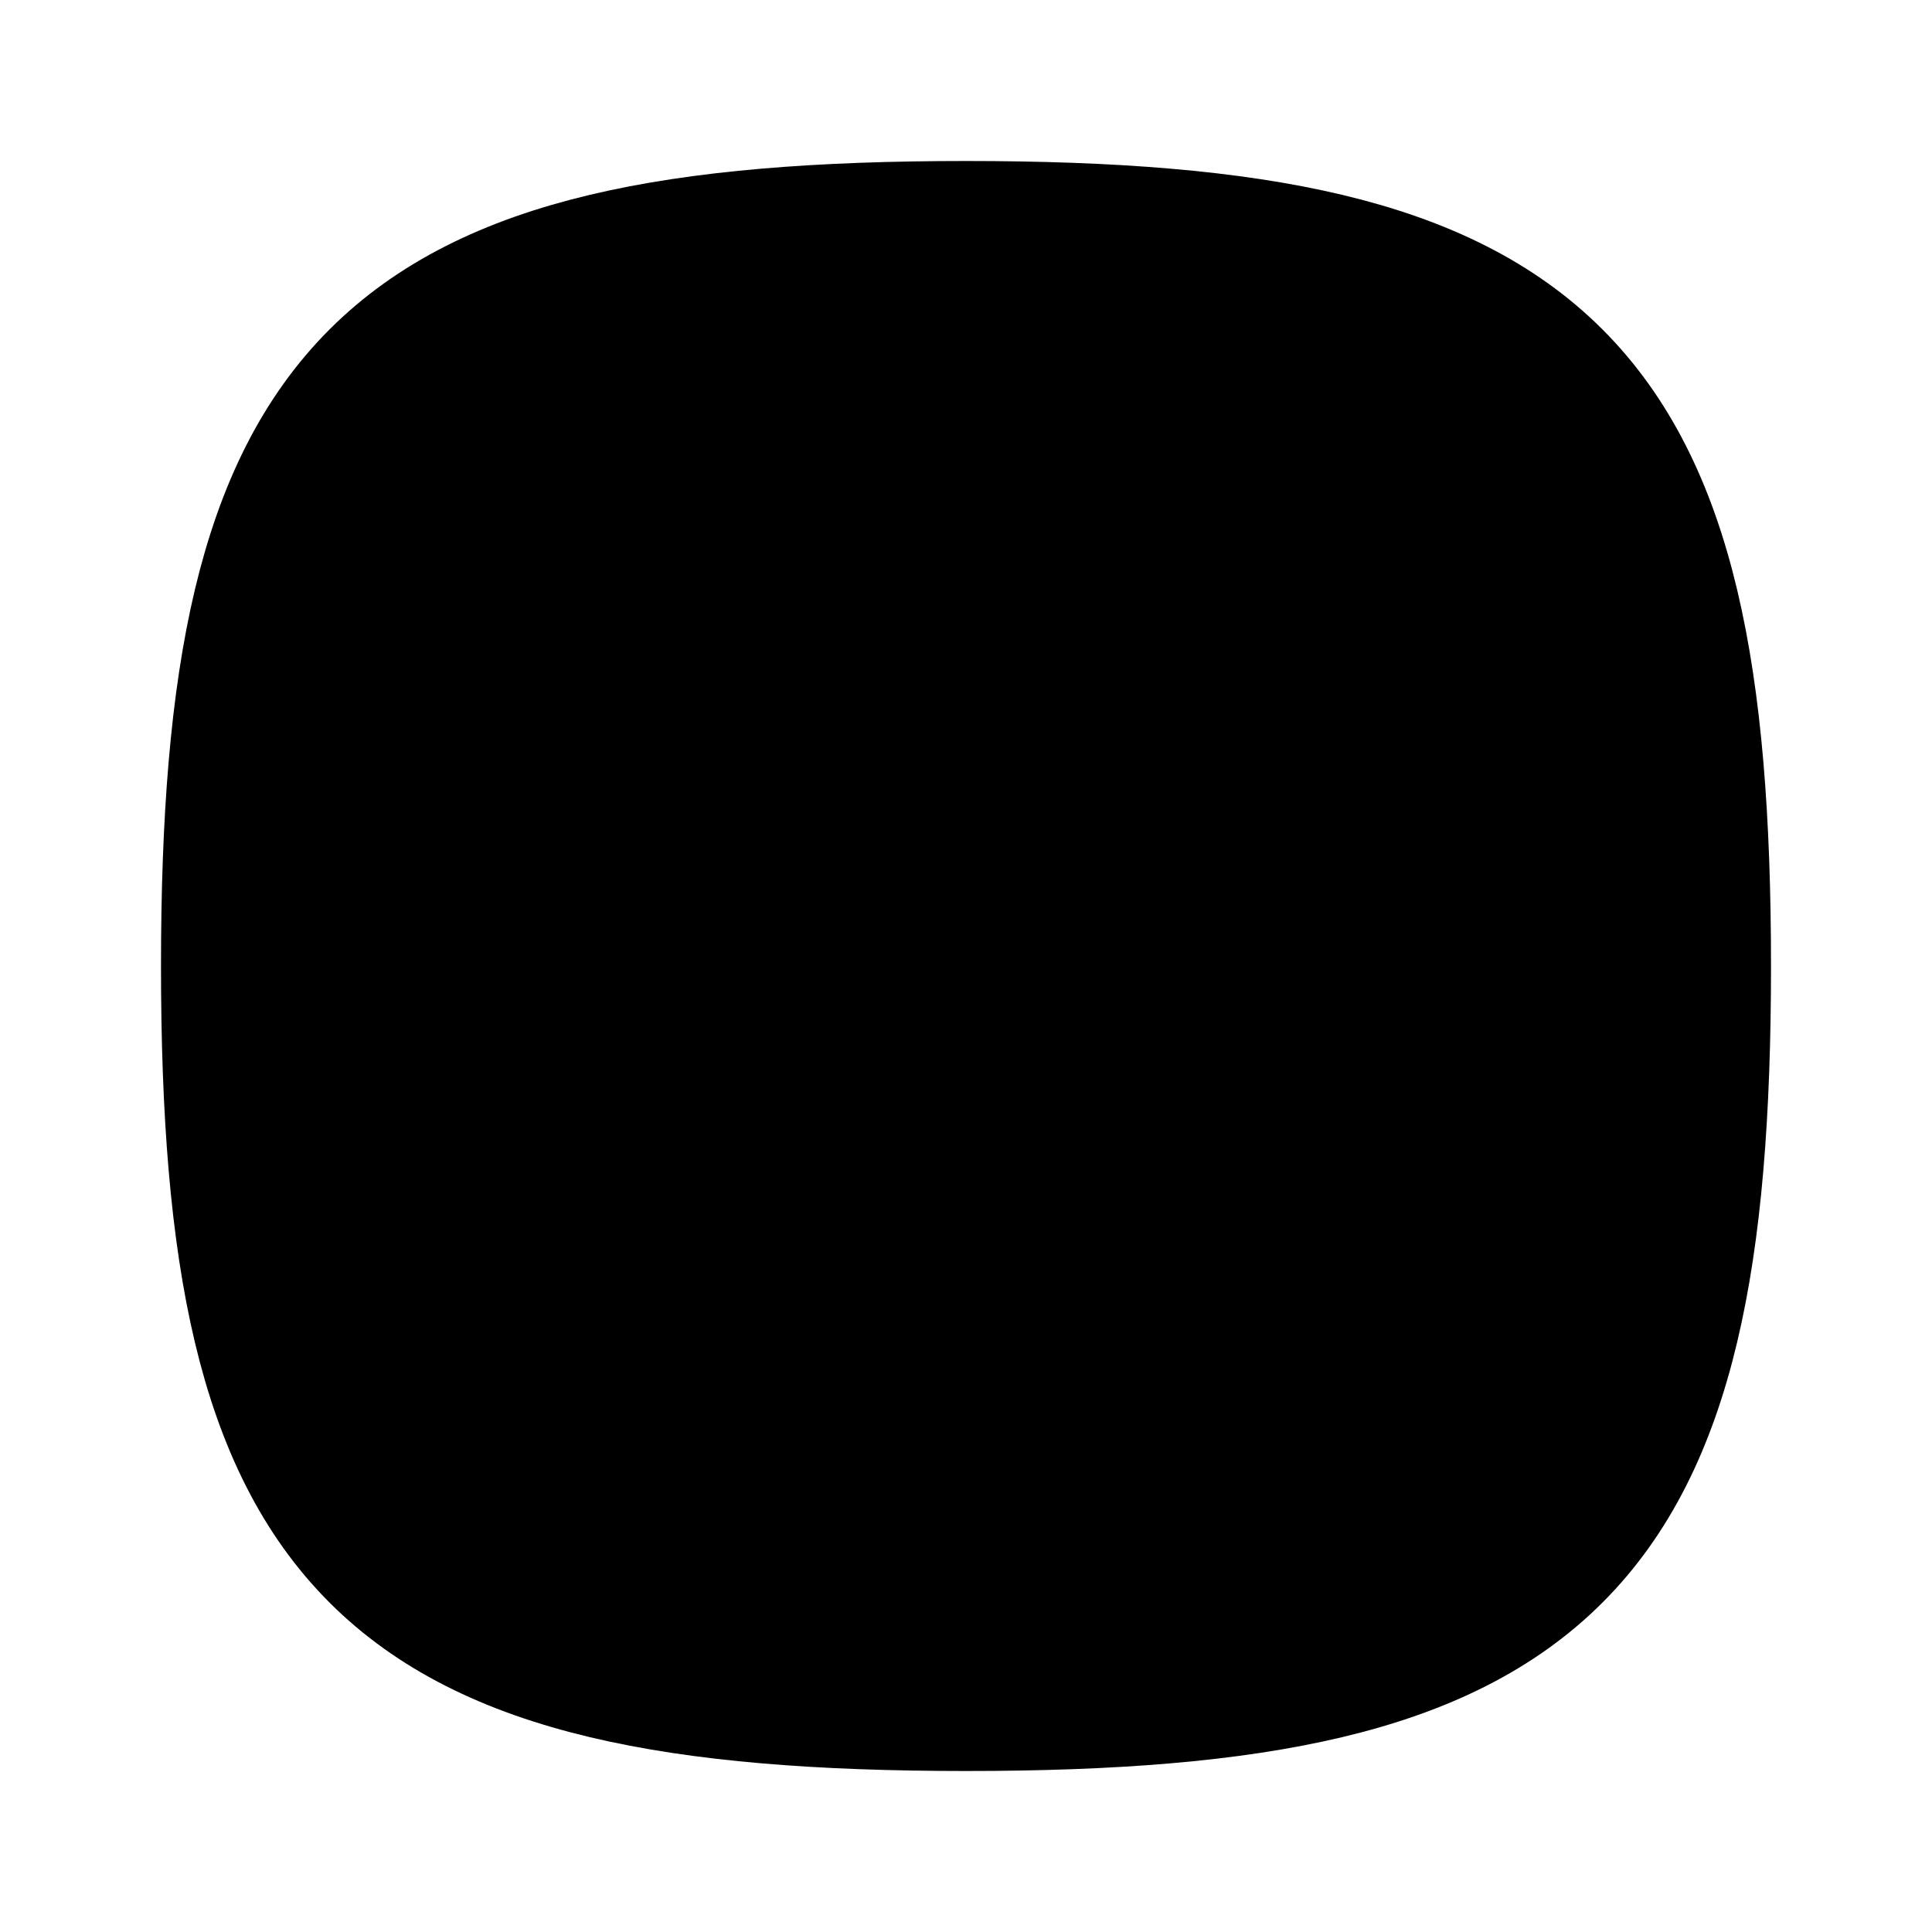
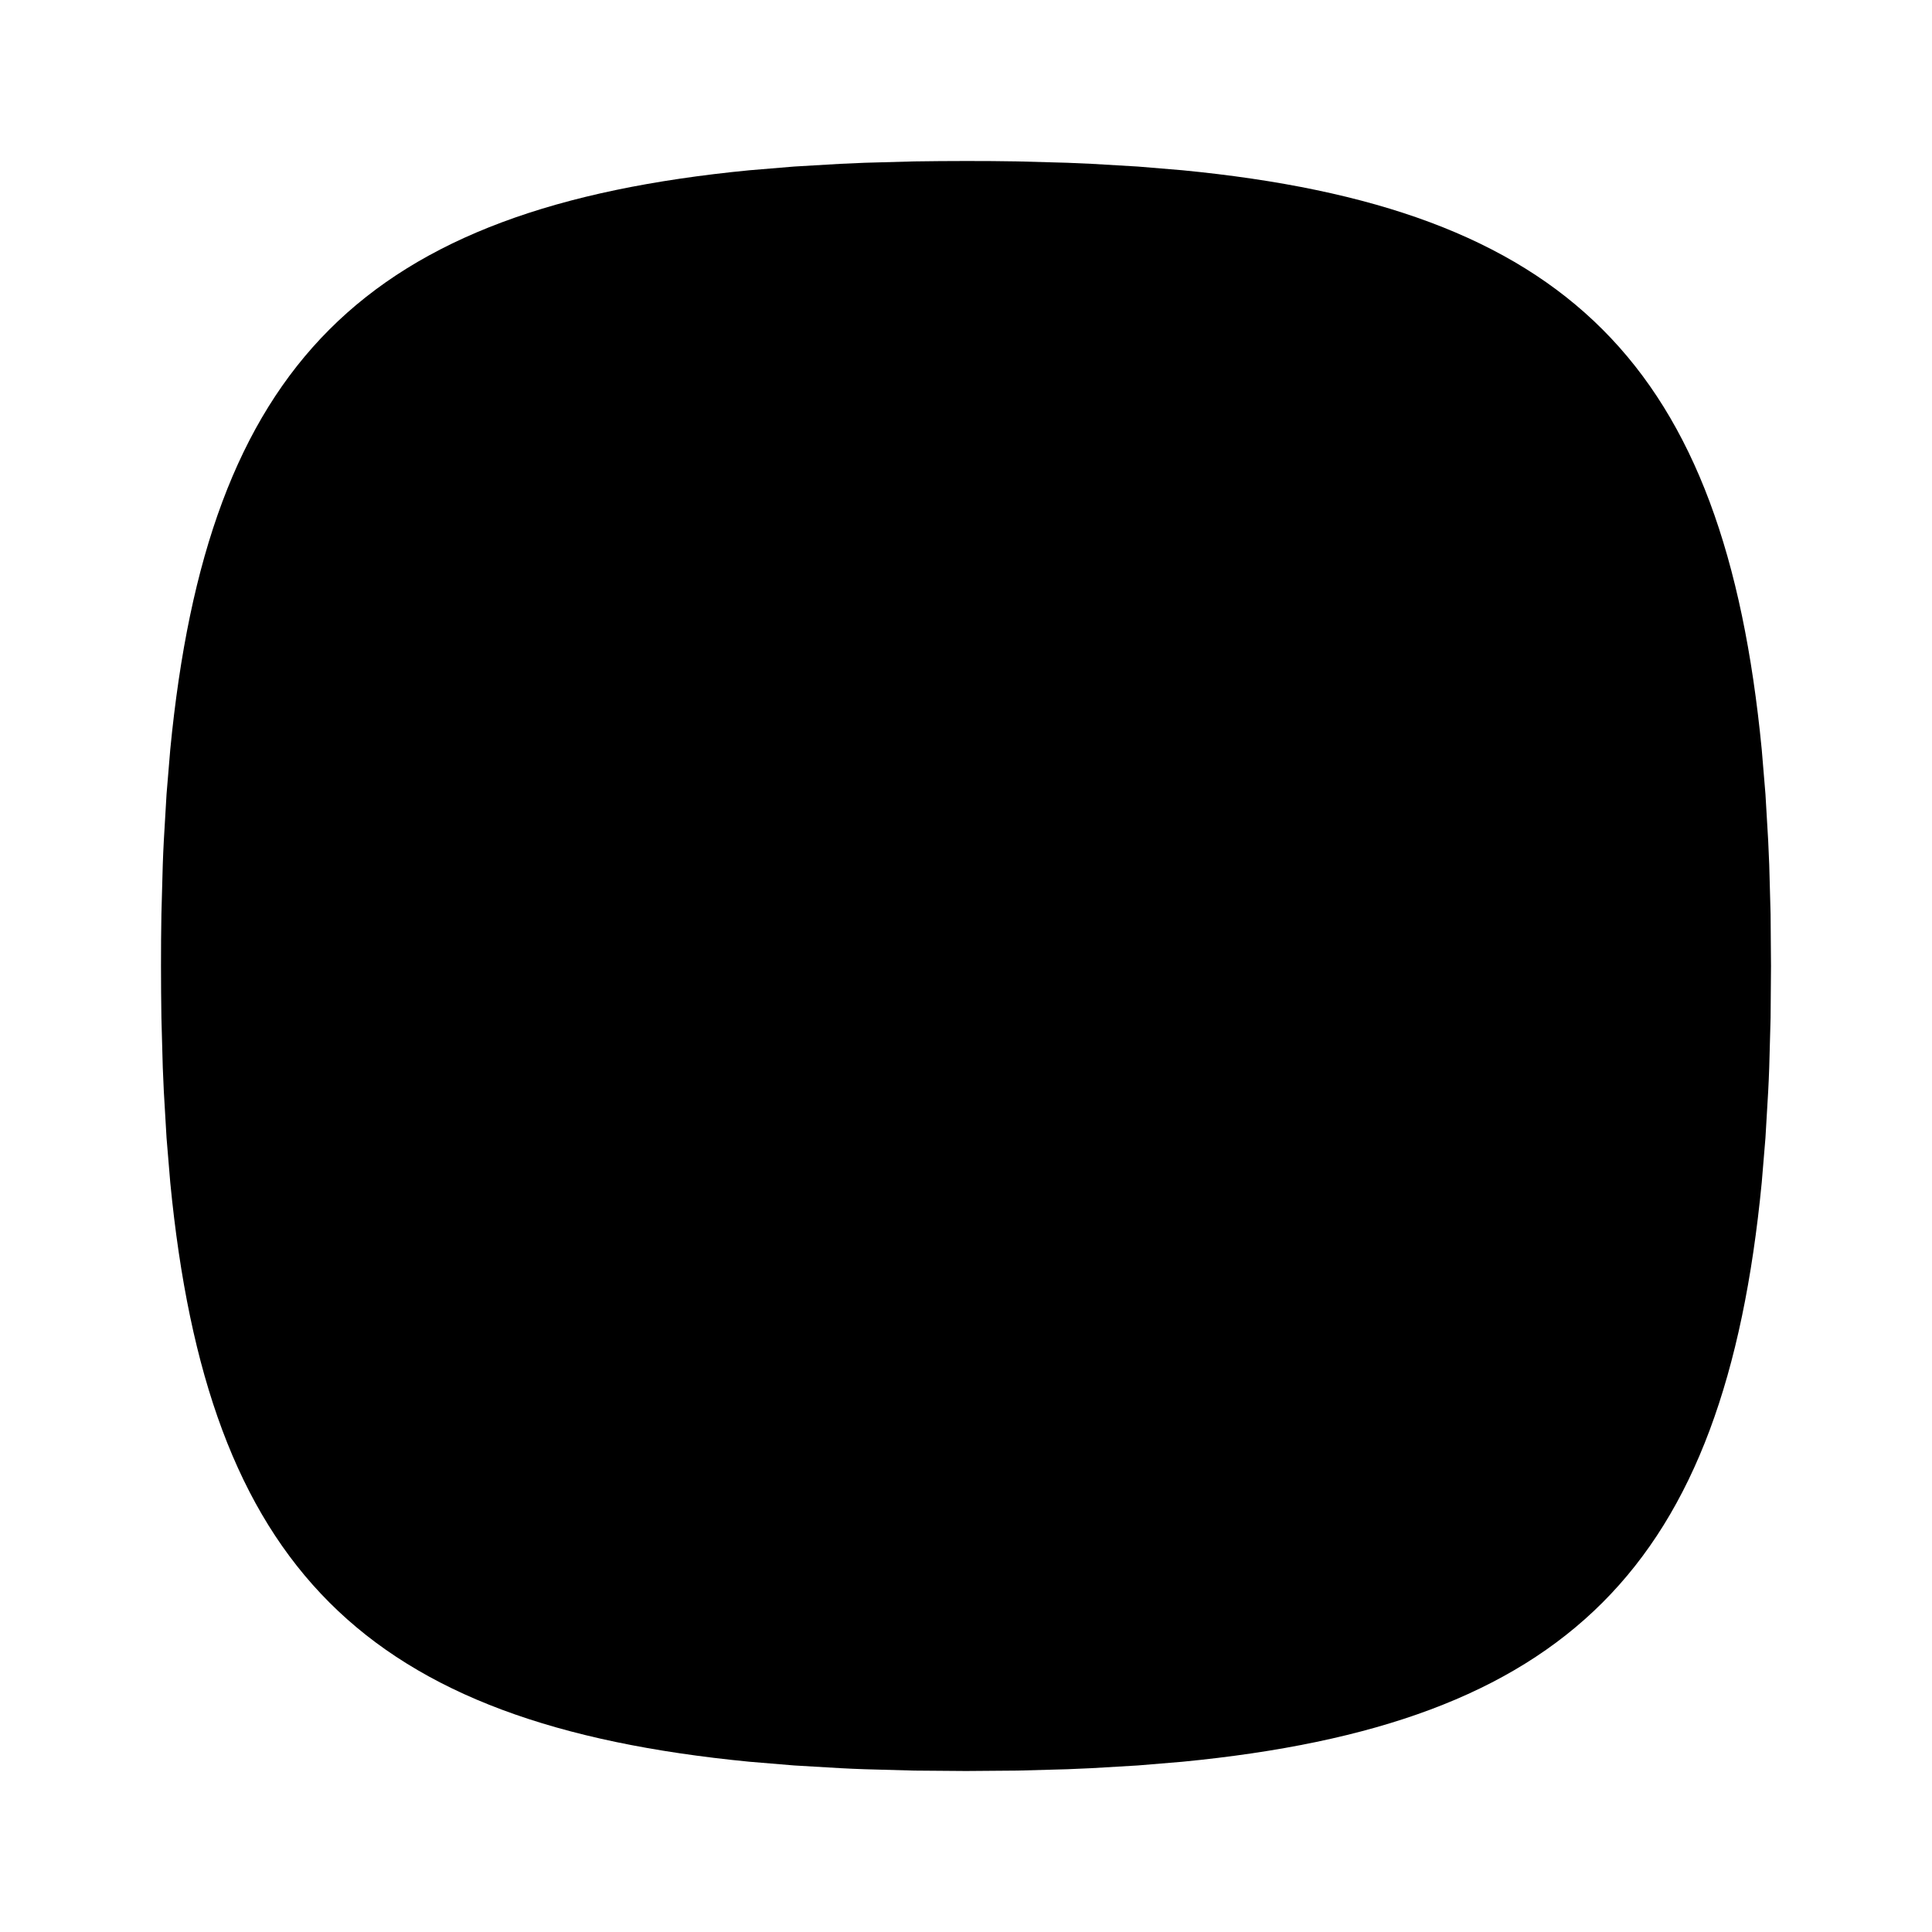
<svg xmlns="http://www.w3.org/2000/svg" class="icon icon-tabler icon-tabler-square-rounded-filled" width="24" height="24" viewBox="0 0 24 24" stroke-width="2" stroke="currentColor" fill="none" stroke-linecap="round" stroke-linejoin="round">
  <path stroke="none" d="M0 0h24v24H0z" fill="none" />
-   <path d="M12 3c7.2 0 9 1.8 9 9s-1.8 9 -9 9s-9 -1.8 -9 -9s1.8 -9 9 -9z" fill="currentColor" />
+   <path d="M12 2c-.218 0 -.432 .002 -.642 .005l-.616 .017l-.299 .013l-.579 .034l-.553 .046c-4.785 .464 -6.732 2.411 -7.196 7.196l-.046 .553l-.034 .579c-.005 .098 -.01 .198 -.013 .299l-.017 .616l-.004 .318l-.001 .324c0 .218 .002 .432 .005 .642l.017 .616l.013 .299l.034 .579l.046 .553c.464 4.785 2.411 6.732 7.196 7.196l.553 .046l.579 .034c.098 .005 .198 .01 .299 .013l.616 .017l.642 .005l.642 -.005l.616 -.017l.299 -.013l.579 -.034l.553 -.046c4.785 -.464 6.732 -2.411 7.196 -7.196l.046 -.553l.034 -.579c.005 -.098 .01 -.198 .013 -.299l.017 -.616l.005 -.642l-.005 -.642l-.017 -.616l-.013 -.299l-.034 -.579l-.046 -.553c-.464 -4.785 -2.411 -6.732 -7.196 -7.196l-.553 -.046l-.579 -.034a28.058 28.058 0 0 0 -.299 -.013l-.616 -.017l-.318 -.004l-.324 -.001z" stroke-width="0" fill="currentColor" />
</svg>
